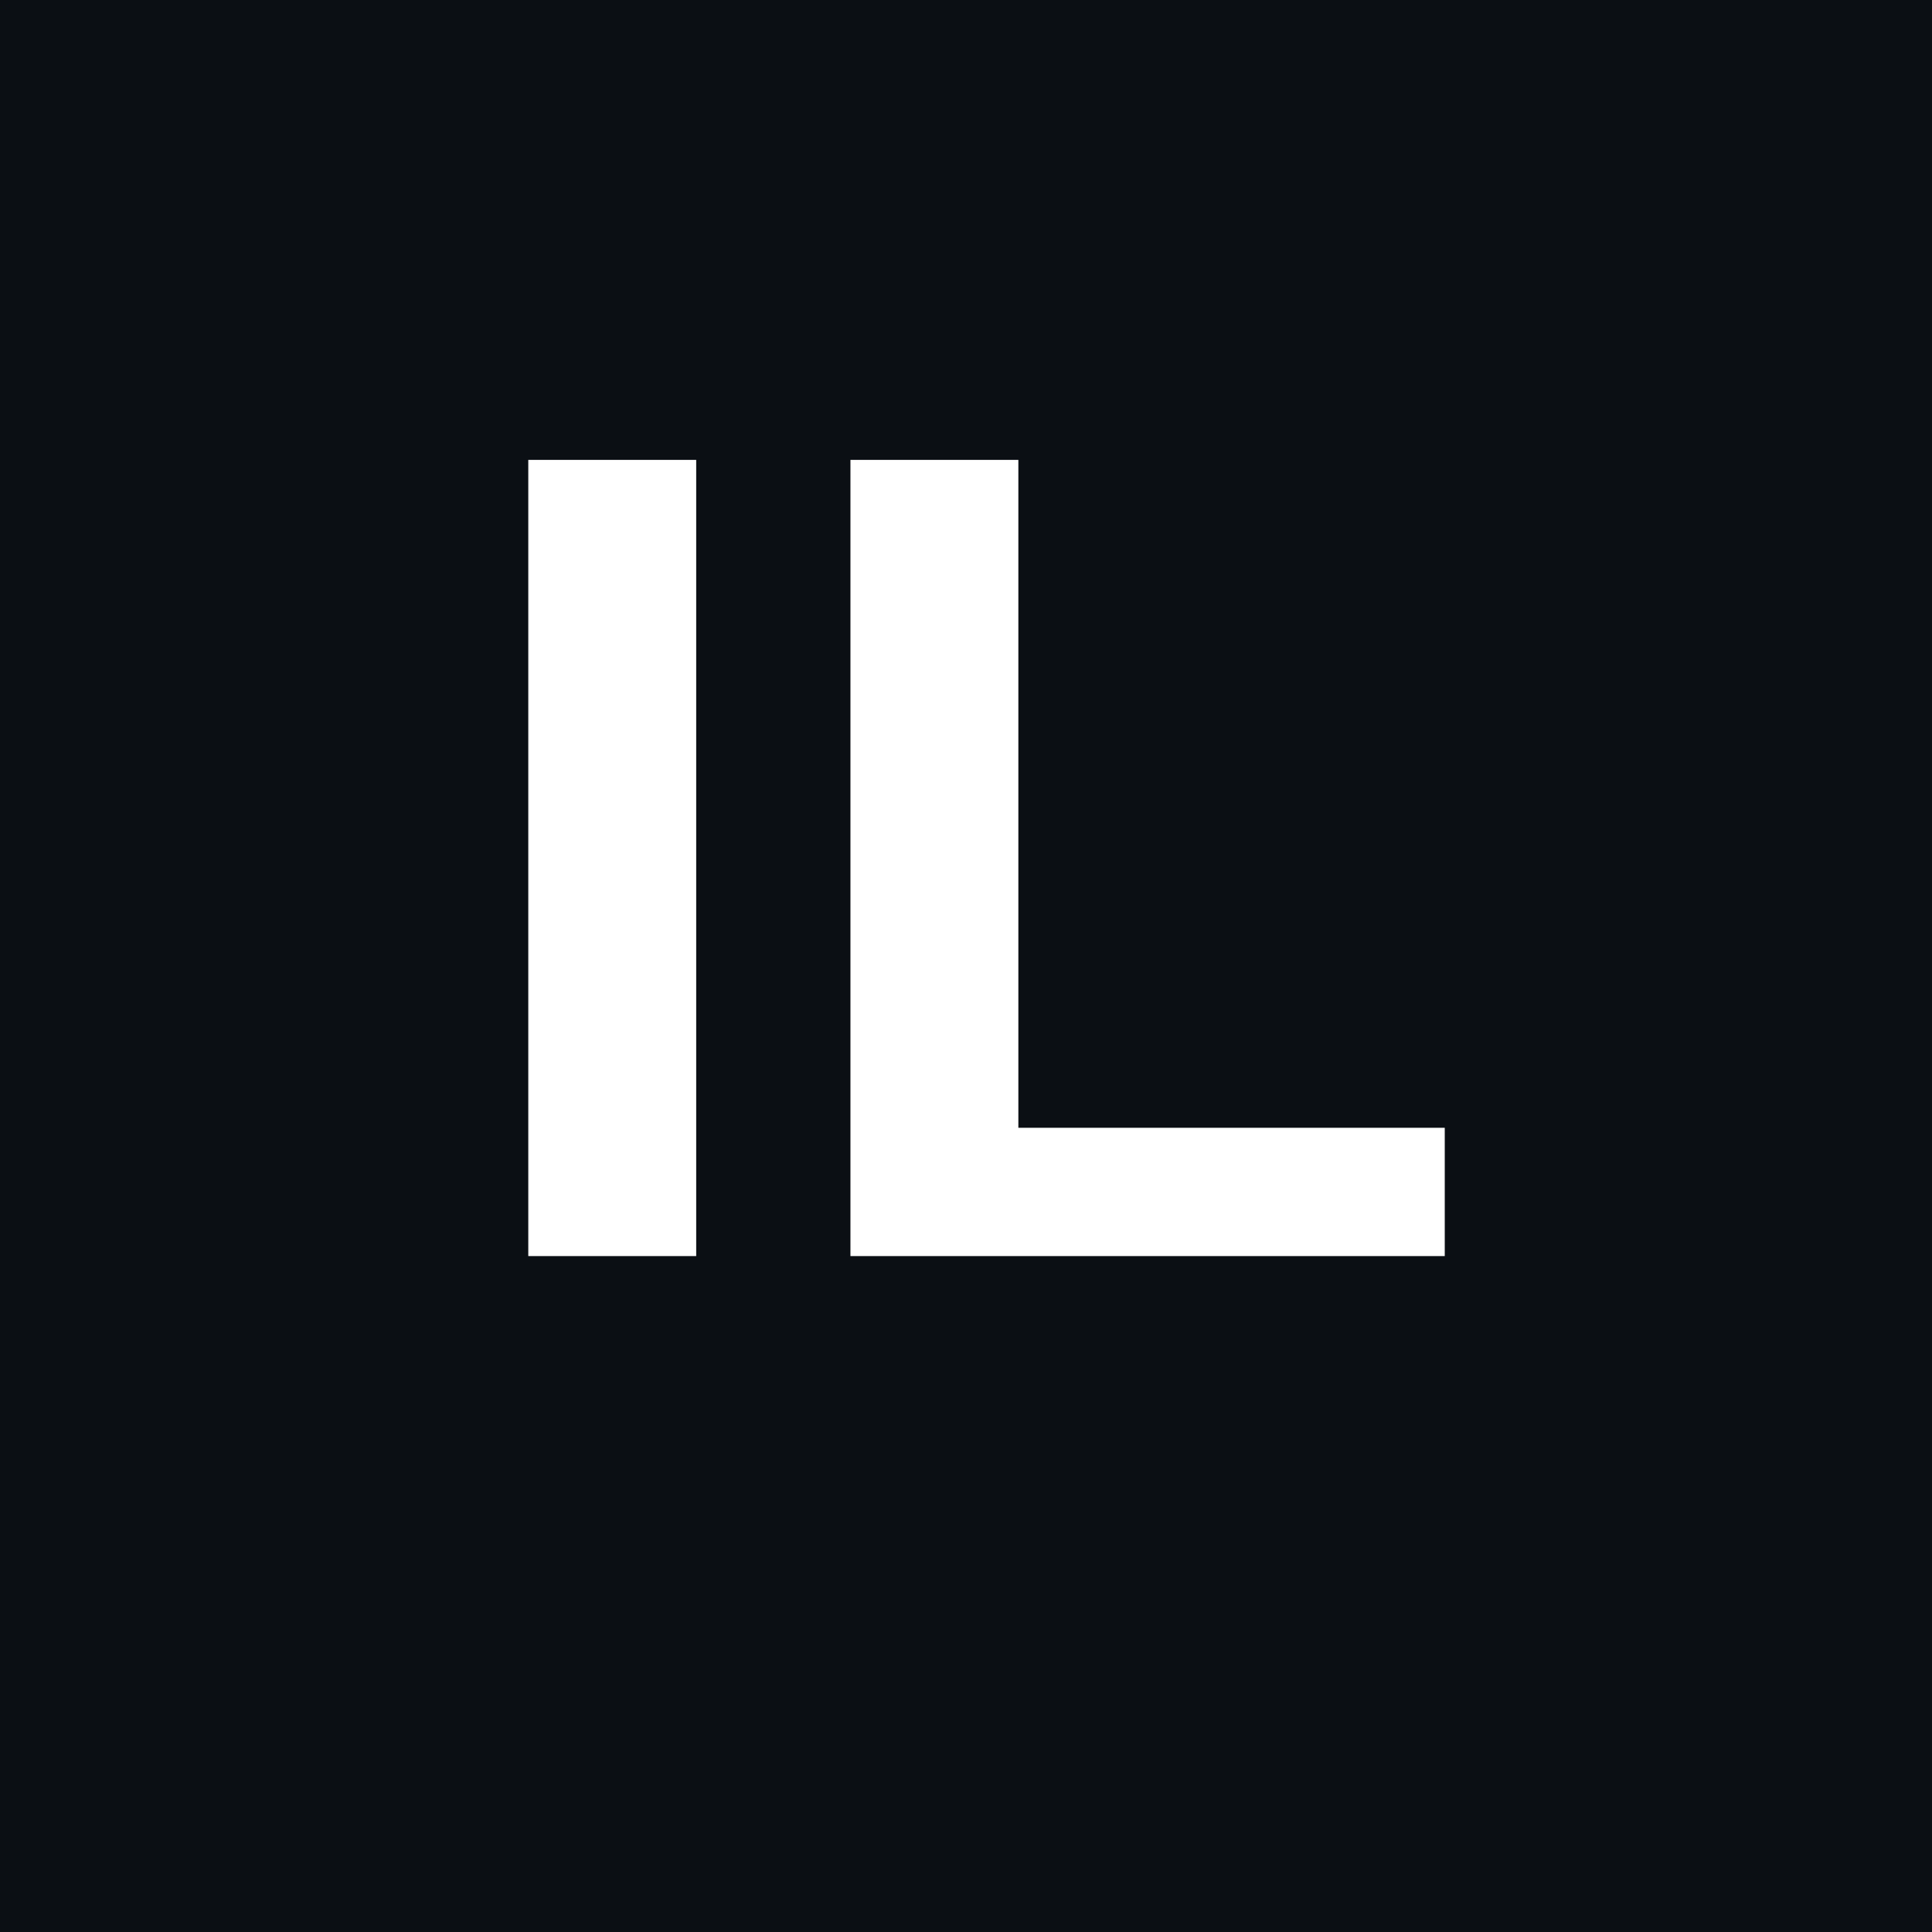
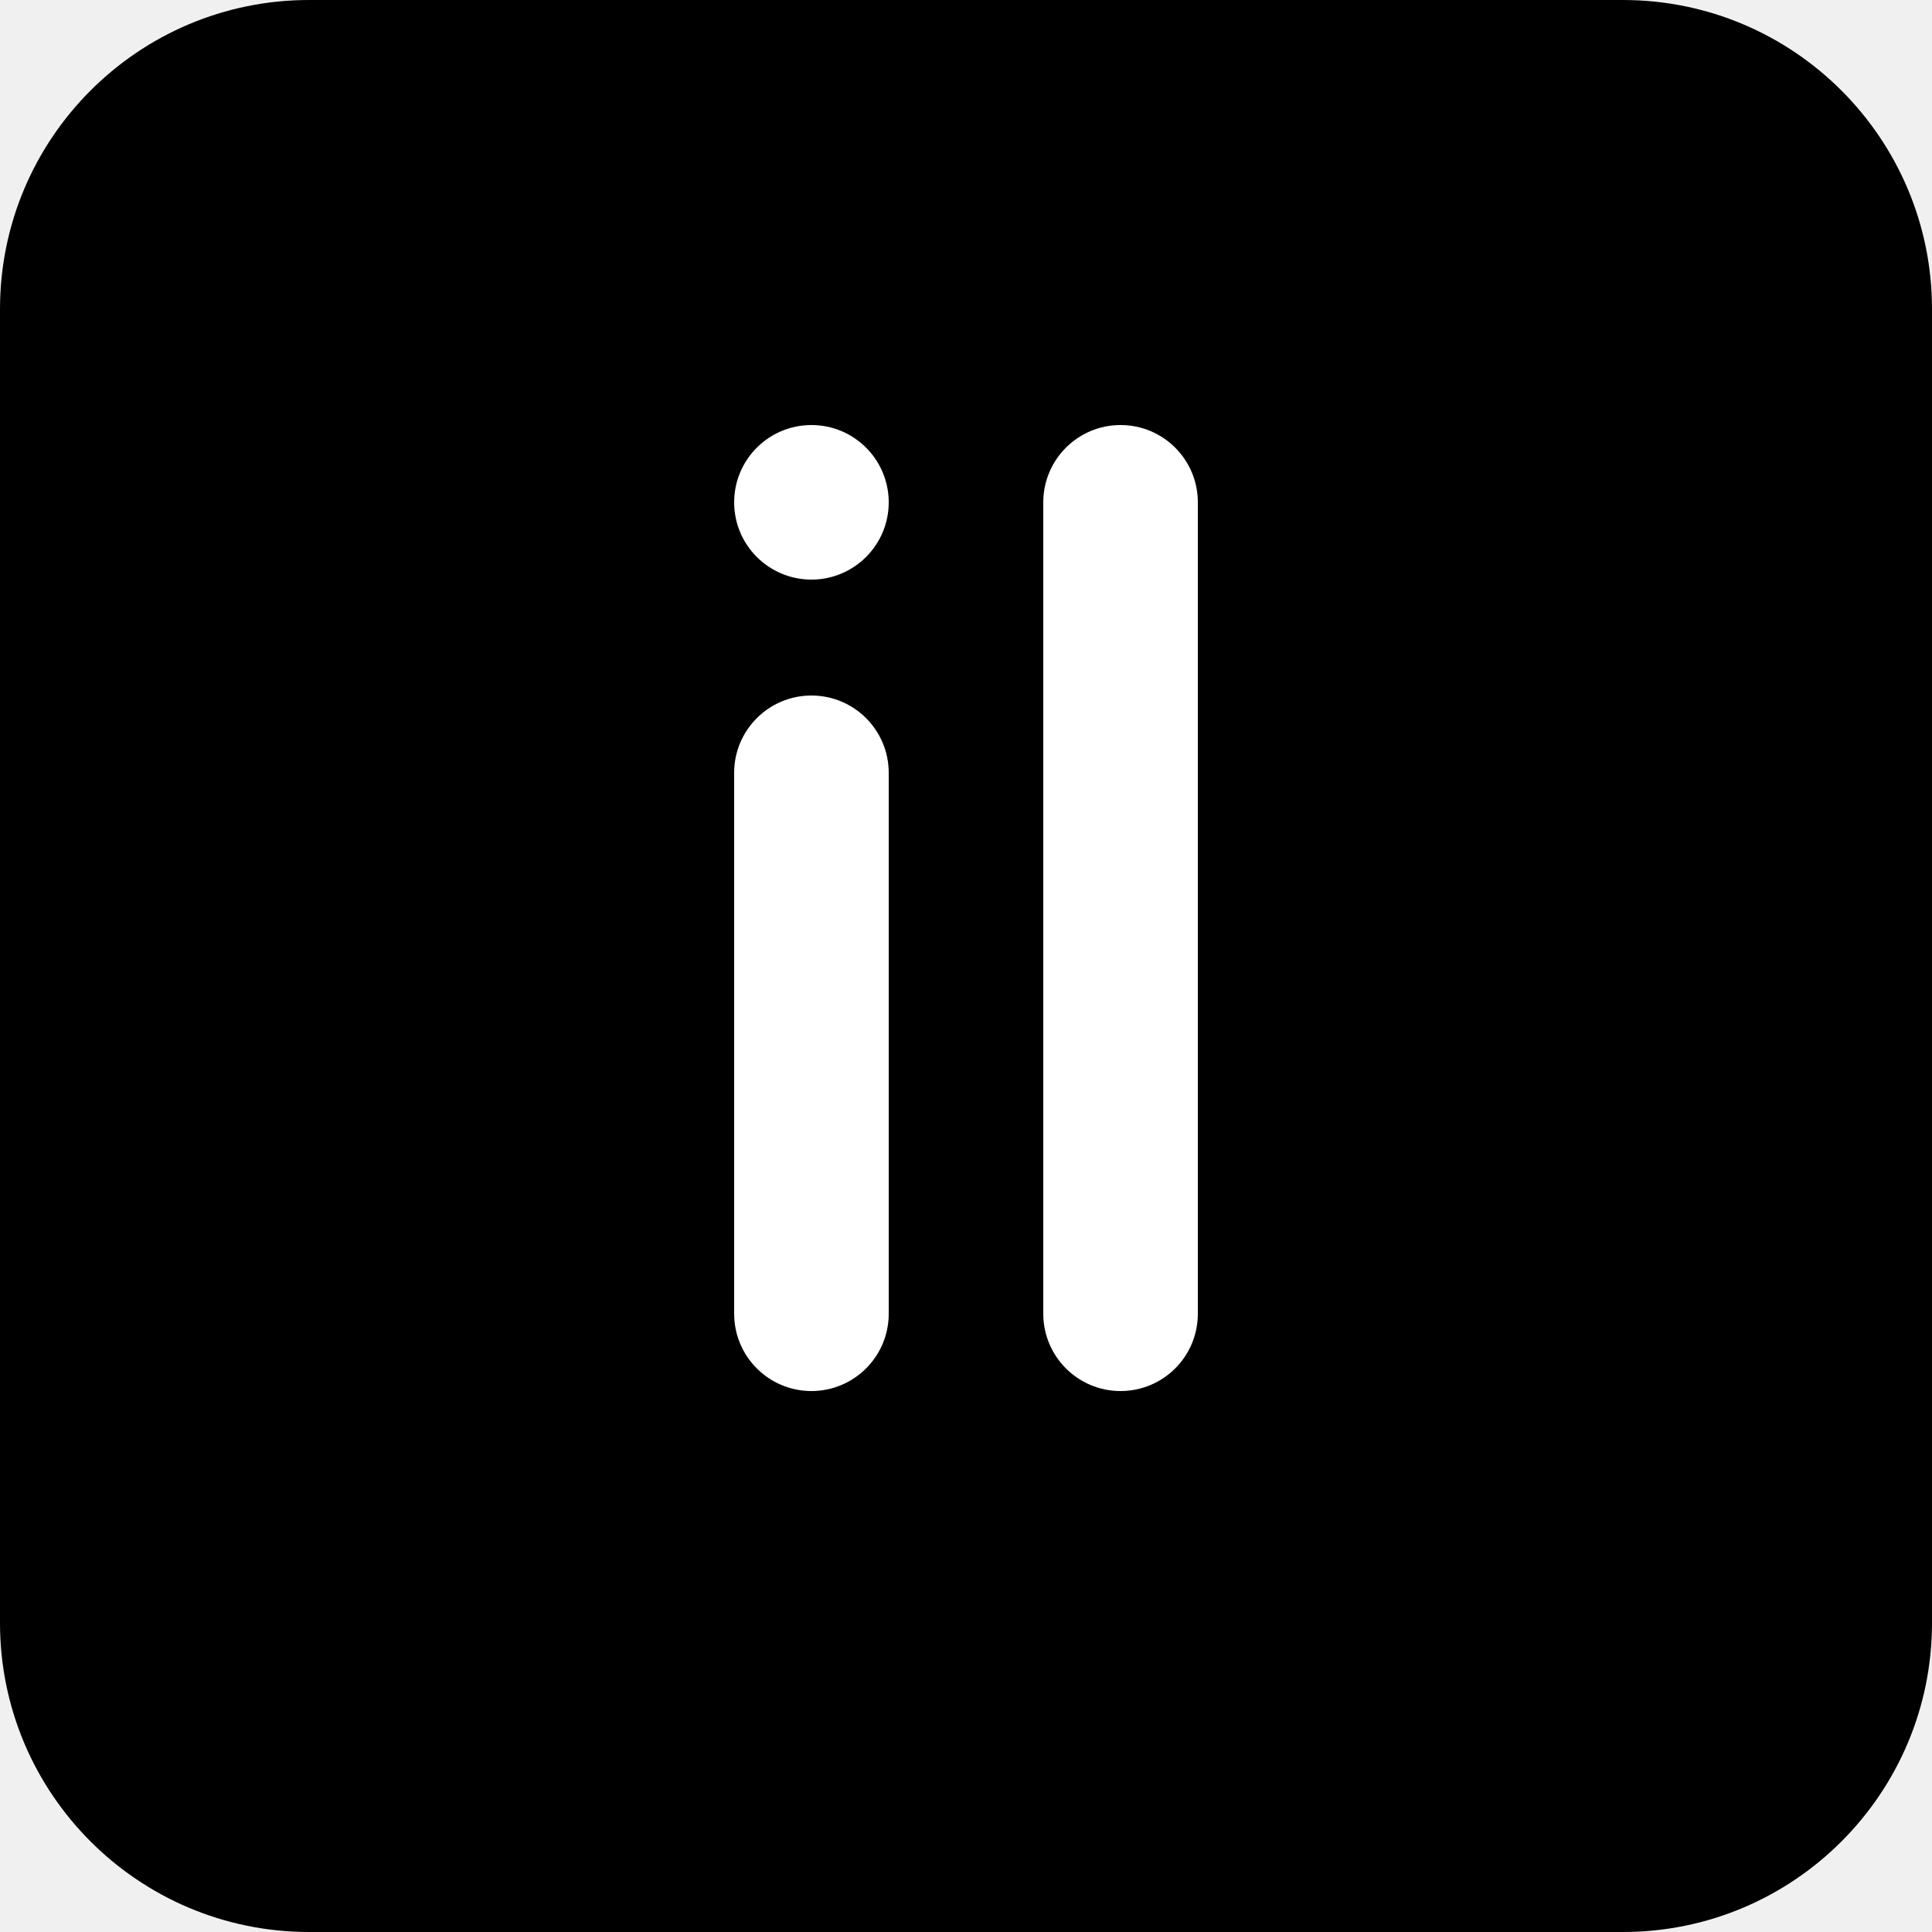
- <svg xmlns="http://www.w3.org/2000/svg" viewBox="0 0 16 16">
-   <rect width="16" height="16" fill="#0b0f14" />
-   <text x="8" y="10.4" font-family="Arial, sans-serif" font-size="9.6" font-weight="bold" text-anchor="middle" fill="#ffffff">IL</text>
+ <svg xmlns="http://www.w3.org/2000/svg" width="16" height="16" viewBox="0 0 500 500">
+   <rect x="0" y="0" width="500" height="500" rx="80" ry="80" fill="#000000" />
+   <circle cx="210" cy="130" r="20" fill="#ffffff" />
+   <rect x="190" y="180" width="40" height="180" rx="20" ry="20" fill="#ffffff" />
+   <rect x="270" y="110" width="40" height="250" rx="20" ry="20" fill="#ffffff" />
</svg>
